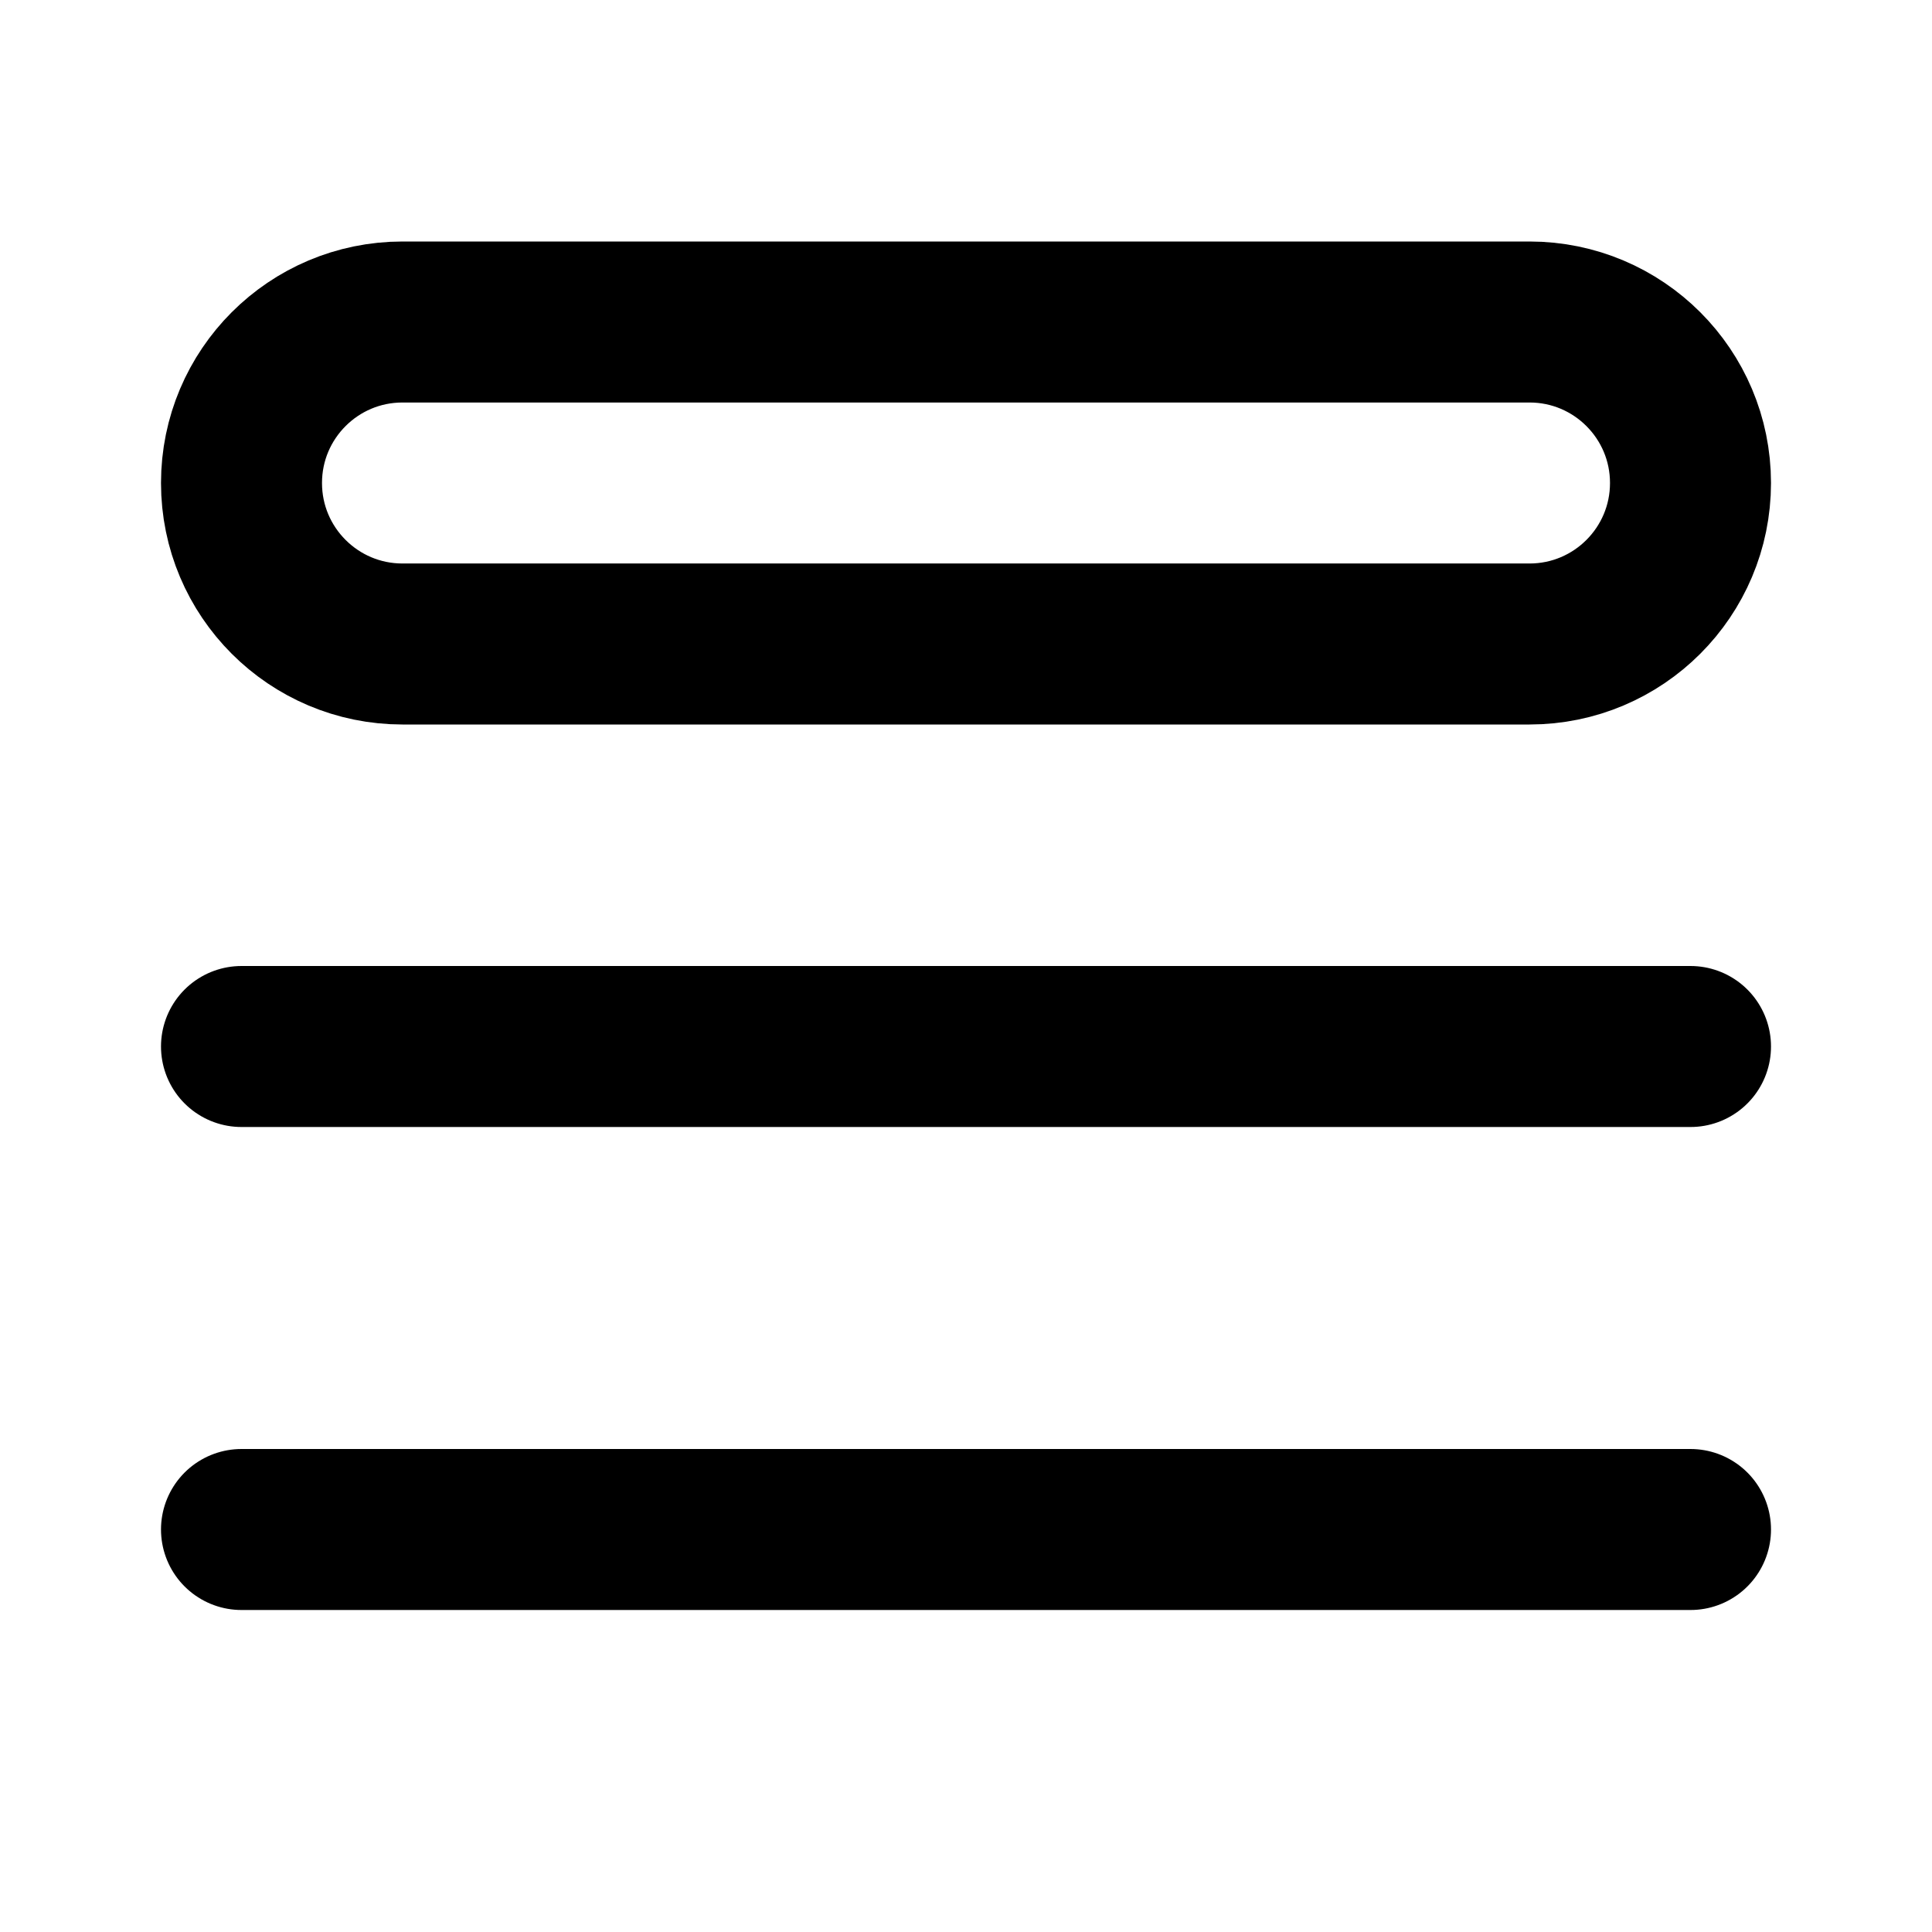
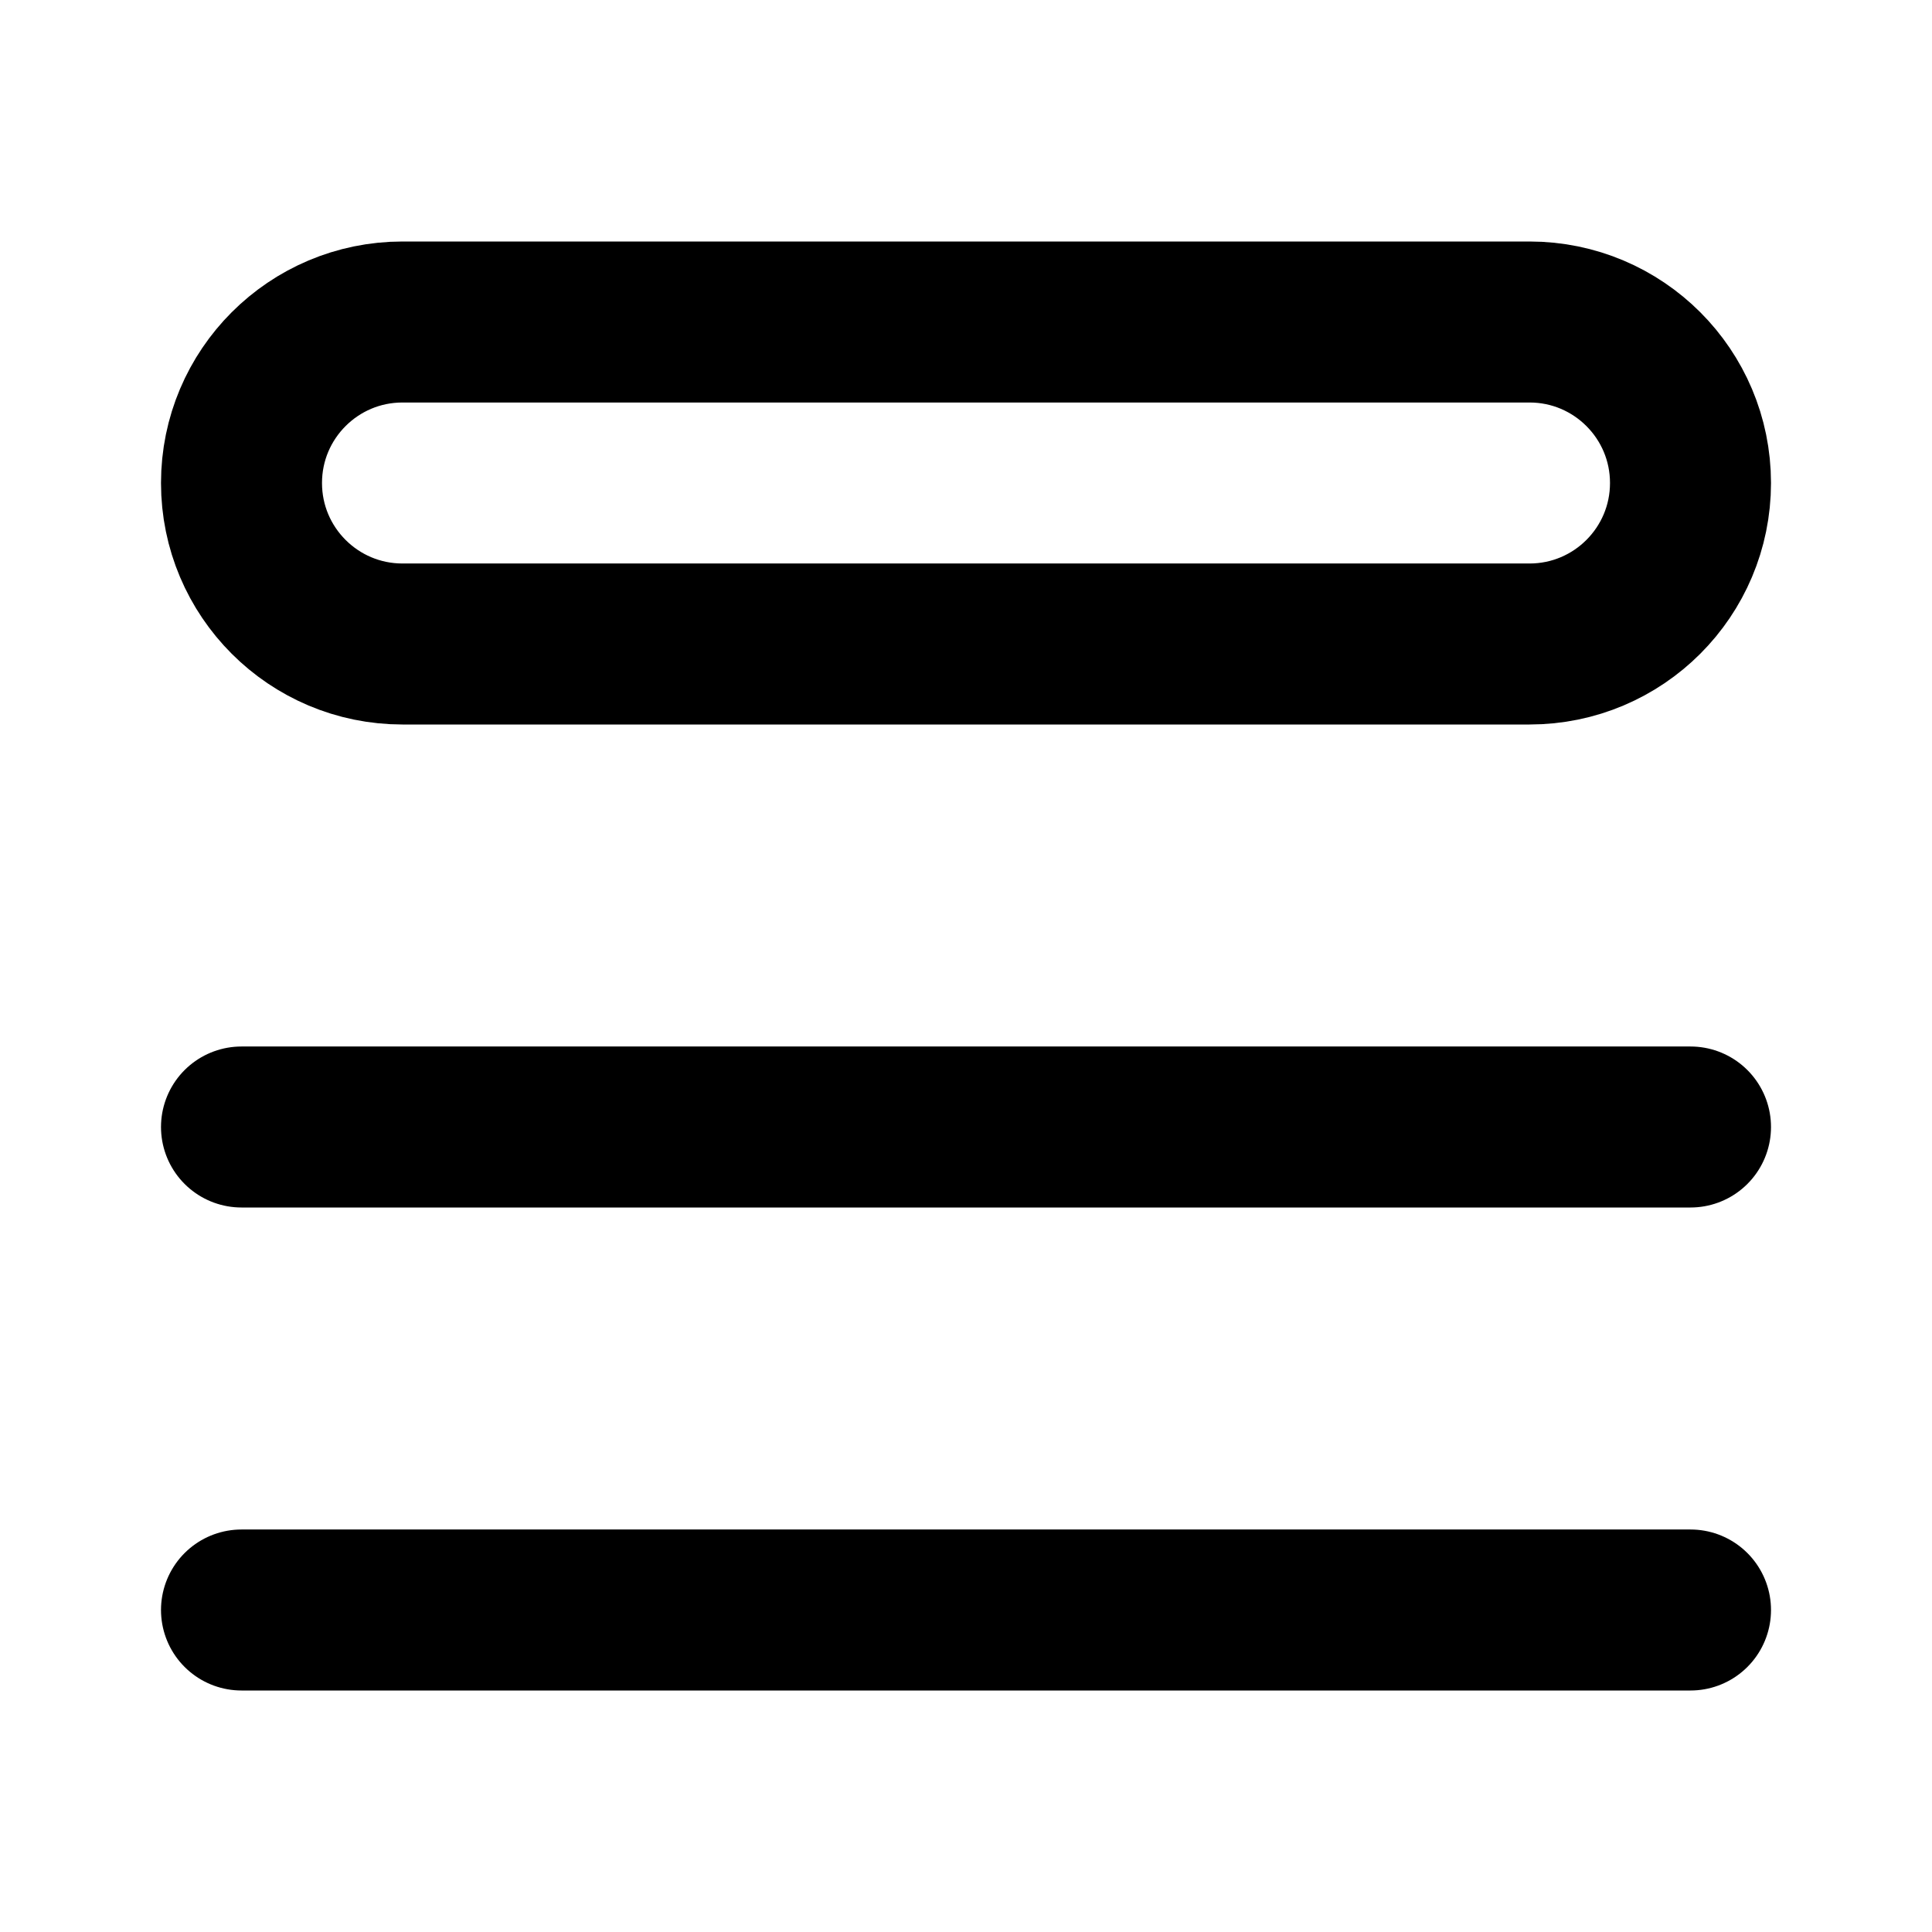
<svg xmlns="http://www.w3.org/2000/svg" viewBox="0 0 24 24" fill="none">
-   <path d="M3 13h18M3 19h18" stroke="currentColor" stroke-width="2" stroke-linecap="round" stroke-linejoin="round" />
+   <path d="M3 14h18M3 20h18" stroke="currentColor" stroke-width="2" stroke-linecap="round" stroke-linejoin="round" />
  <rect x="3" y="4" width="18" height="4" rx="2" stroke="currentColor" stroke-width="2" stroke-linejoin="round" />
</svg>
